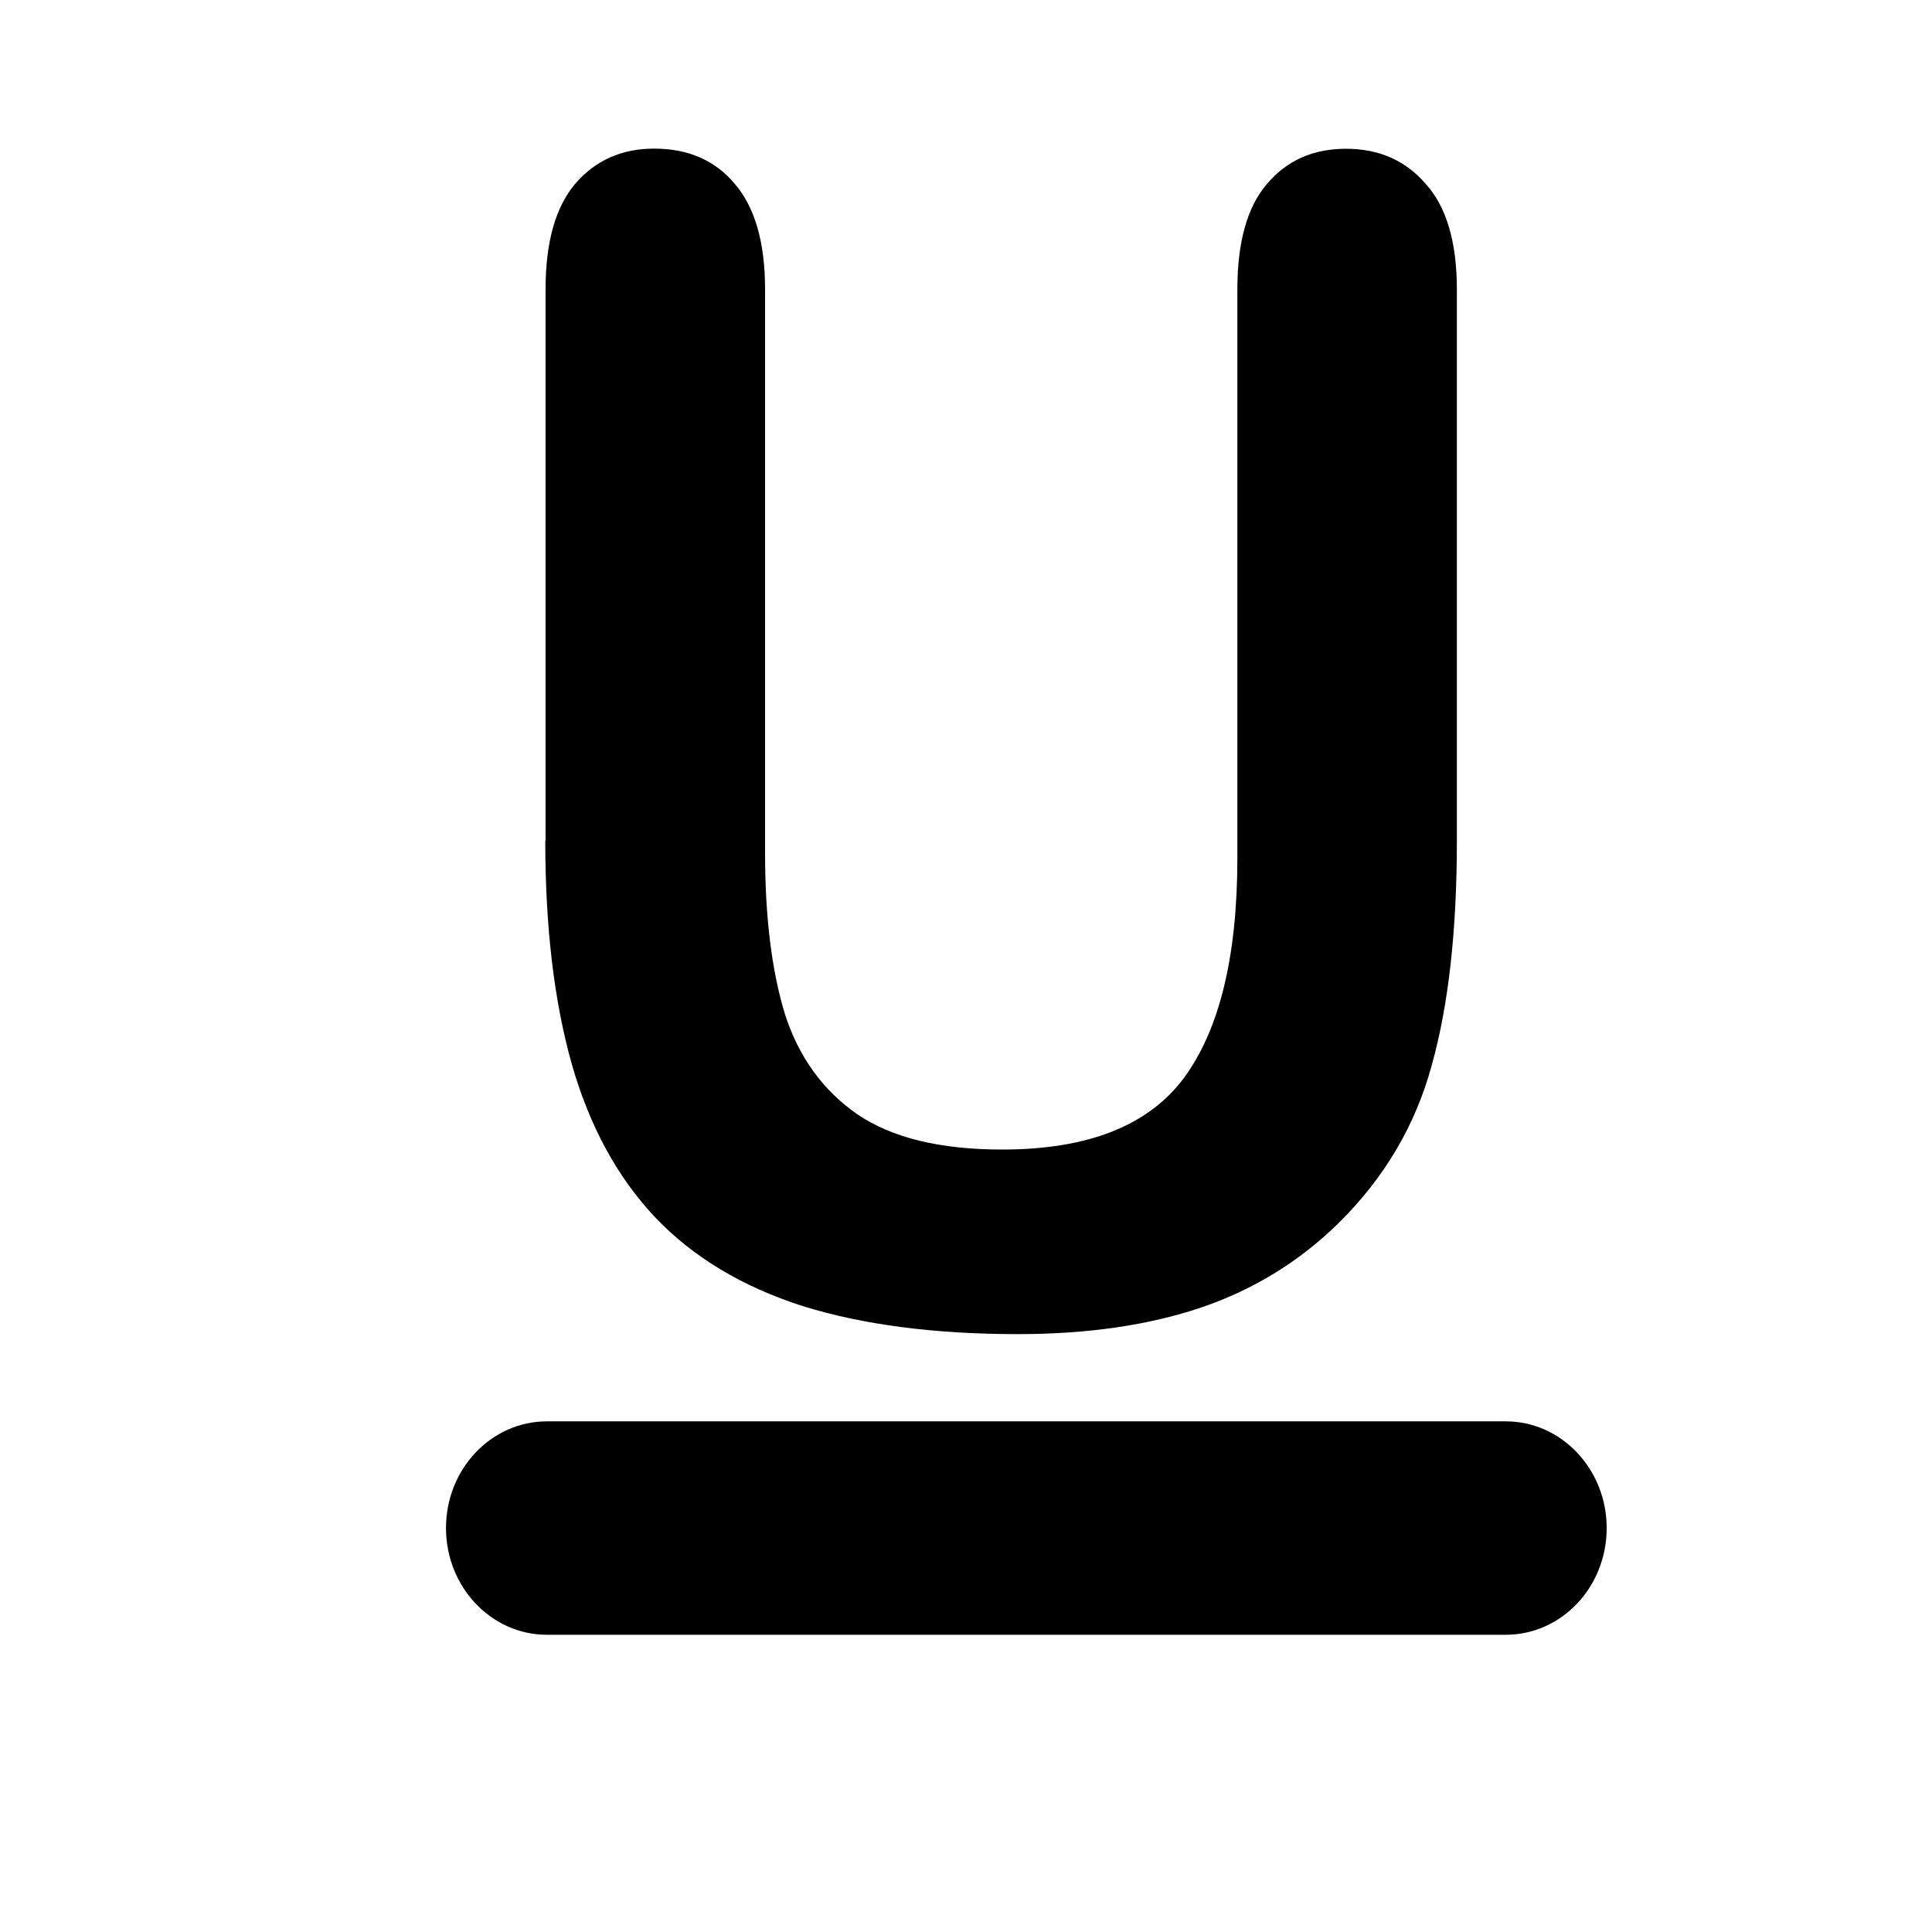
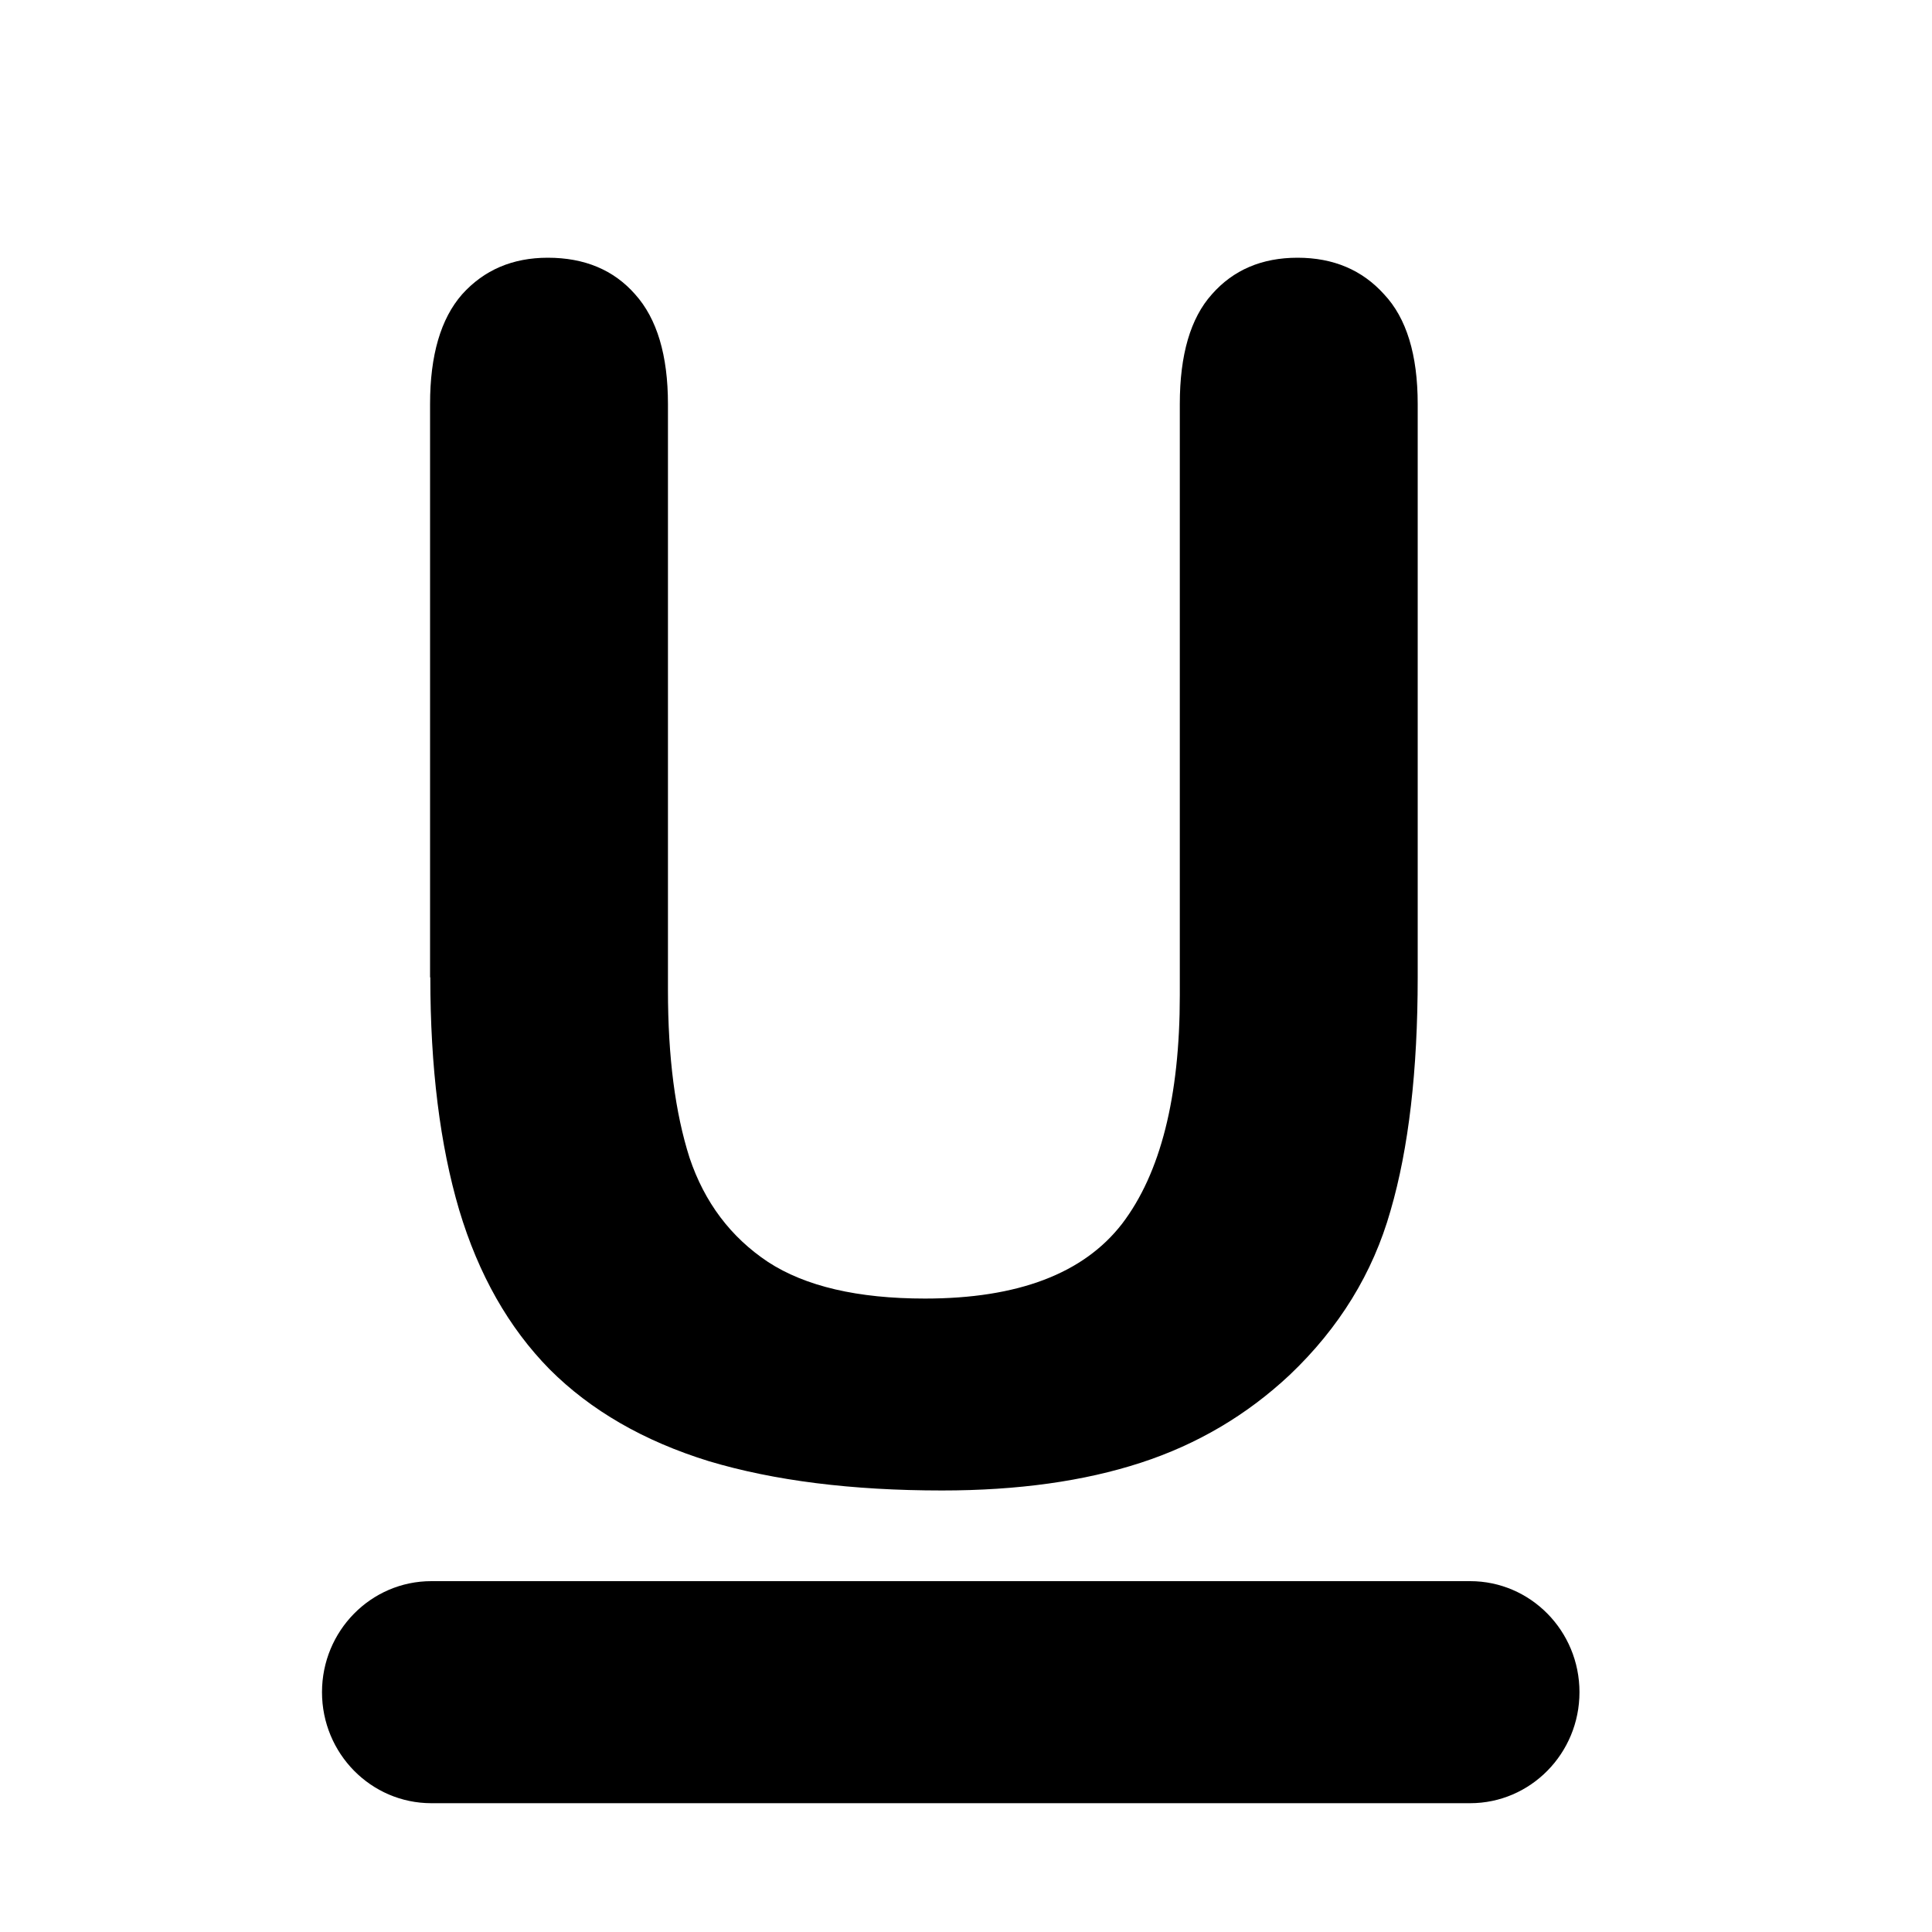
- <svg xmlns="http://www.w3.org/2000/svg" fill="none" height="13" viewBox="0 0 13 13" id="underline" width="13">
+ <svg xmlns="http://www.w3.org/2000/svg" fill="none" height="15" id="underline" viewBox="0 0 15 15" width="15">
  <clipPath id="a">
-     <path d="m3 1h8v10h-8z" />
+     <path d="m0 0h15v15h-15z" />
  </clipPath>
-   <g clip-path="url(#a)" fill="#000">
-     <path d="m3.671 5.656v-3.709c0-.316.066-.552.199-.71.136-.158.313-.237.532-.237.229 0 .41.079.542.237.136.158.204.395.204.71v3.794c0 .431.045.793.134 1.084.093.288.255.512.487.673.232.158.557.237.975.237.577 0 .985-.161 1.224-.484.239-.326.358-.819.358-1.478v-3.825c0-.319.066-.556.199-.71.133-.158.31-.237.532-.237.222 0 .401.079.537.237.139.154.209.391.209.71v3.709c0 .603-.056 1.107-.169 1.51-.109.403-.318.758-.627 1.063-.265.26-.574.449-.925.568-.352.119-.763.179-1.234.179-.56 0-1.043-.063-1.448-.189-.405-.13-.735-.328-.99-.595-.255-.27-.443-.614-.562-1.031-.119-.421-.179-.923-.179-1.505z" />
-     <path d="m10.132 11h-6.452c-.375 0-.679-.322-.679-.718 0-.397.304-.718.679-.718h6.452c.375 0 .679.322.679.718 0 .397-.304.718-.679.718z" />
+   <clipPath id="b">
+     <path d="m2.5 2h10v12h-10z" />
+   </clipPath>
+   <g clip-path="url(#a)">
+     <g clip-path="url(#b)" fill="currentColor">
+       <path d="m3.339 7.588v-4.451c0-.379.083-.663.249-.852.17-.189.392-.284.665-.284.286 0 .512.095.678.284.17.189.255.474.255.852v4.552c0 .518.056.951.168 1.301.116.345.319.615.609.808.29.189.696.284 1.219.284.721 0 1.231-.194 1.53-.581.298-.391.448-.983.448-1.774v-4.59c0-.383.083-.667.249-.852.166-.189.388-.284.665-.284.278 0 .502.095.672.284.174.185.261.469.261.852v4.451c0 .724-.07 1.328-.211 1.812-.137.484-.398.909-.783 1.275-.332.311-.717.539-1.157.682-.439.143-.953.215-1.542.215-.701 0-1.304-.076-1.809-.227-.506-.156-.918-.394-1.237-.713-.319-.324-.553-.737-.703-1.238-.149-.505-.224-1.107-.224-1.806z" />
+       <path d="m11.414 14h-8.065c-.469 0-.849-.386-.849-.862 0-.476.38-.862.849-.862h8.065c.469 0 .849.386.849.862 0 .476-.38.862-.849.862z" />
+     </g>
  </g>
</svg>
